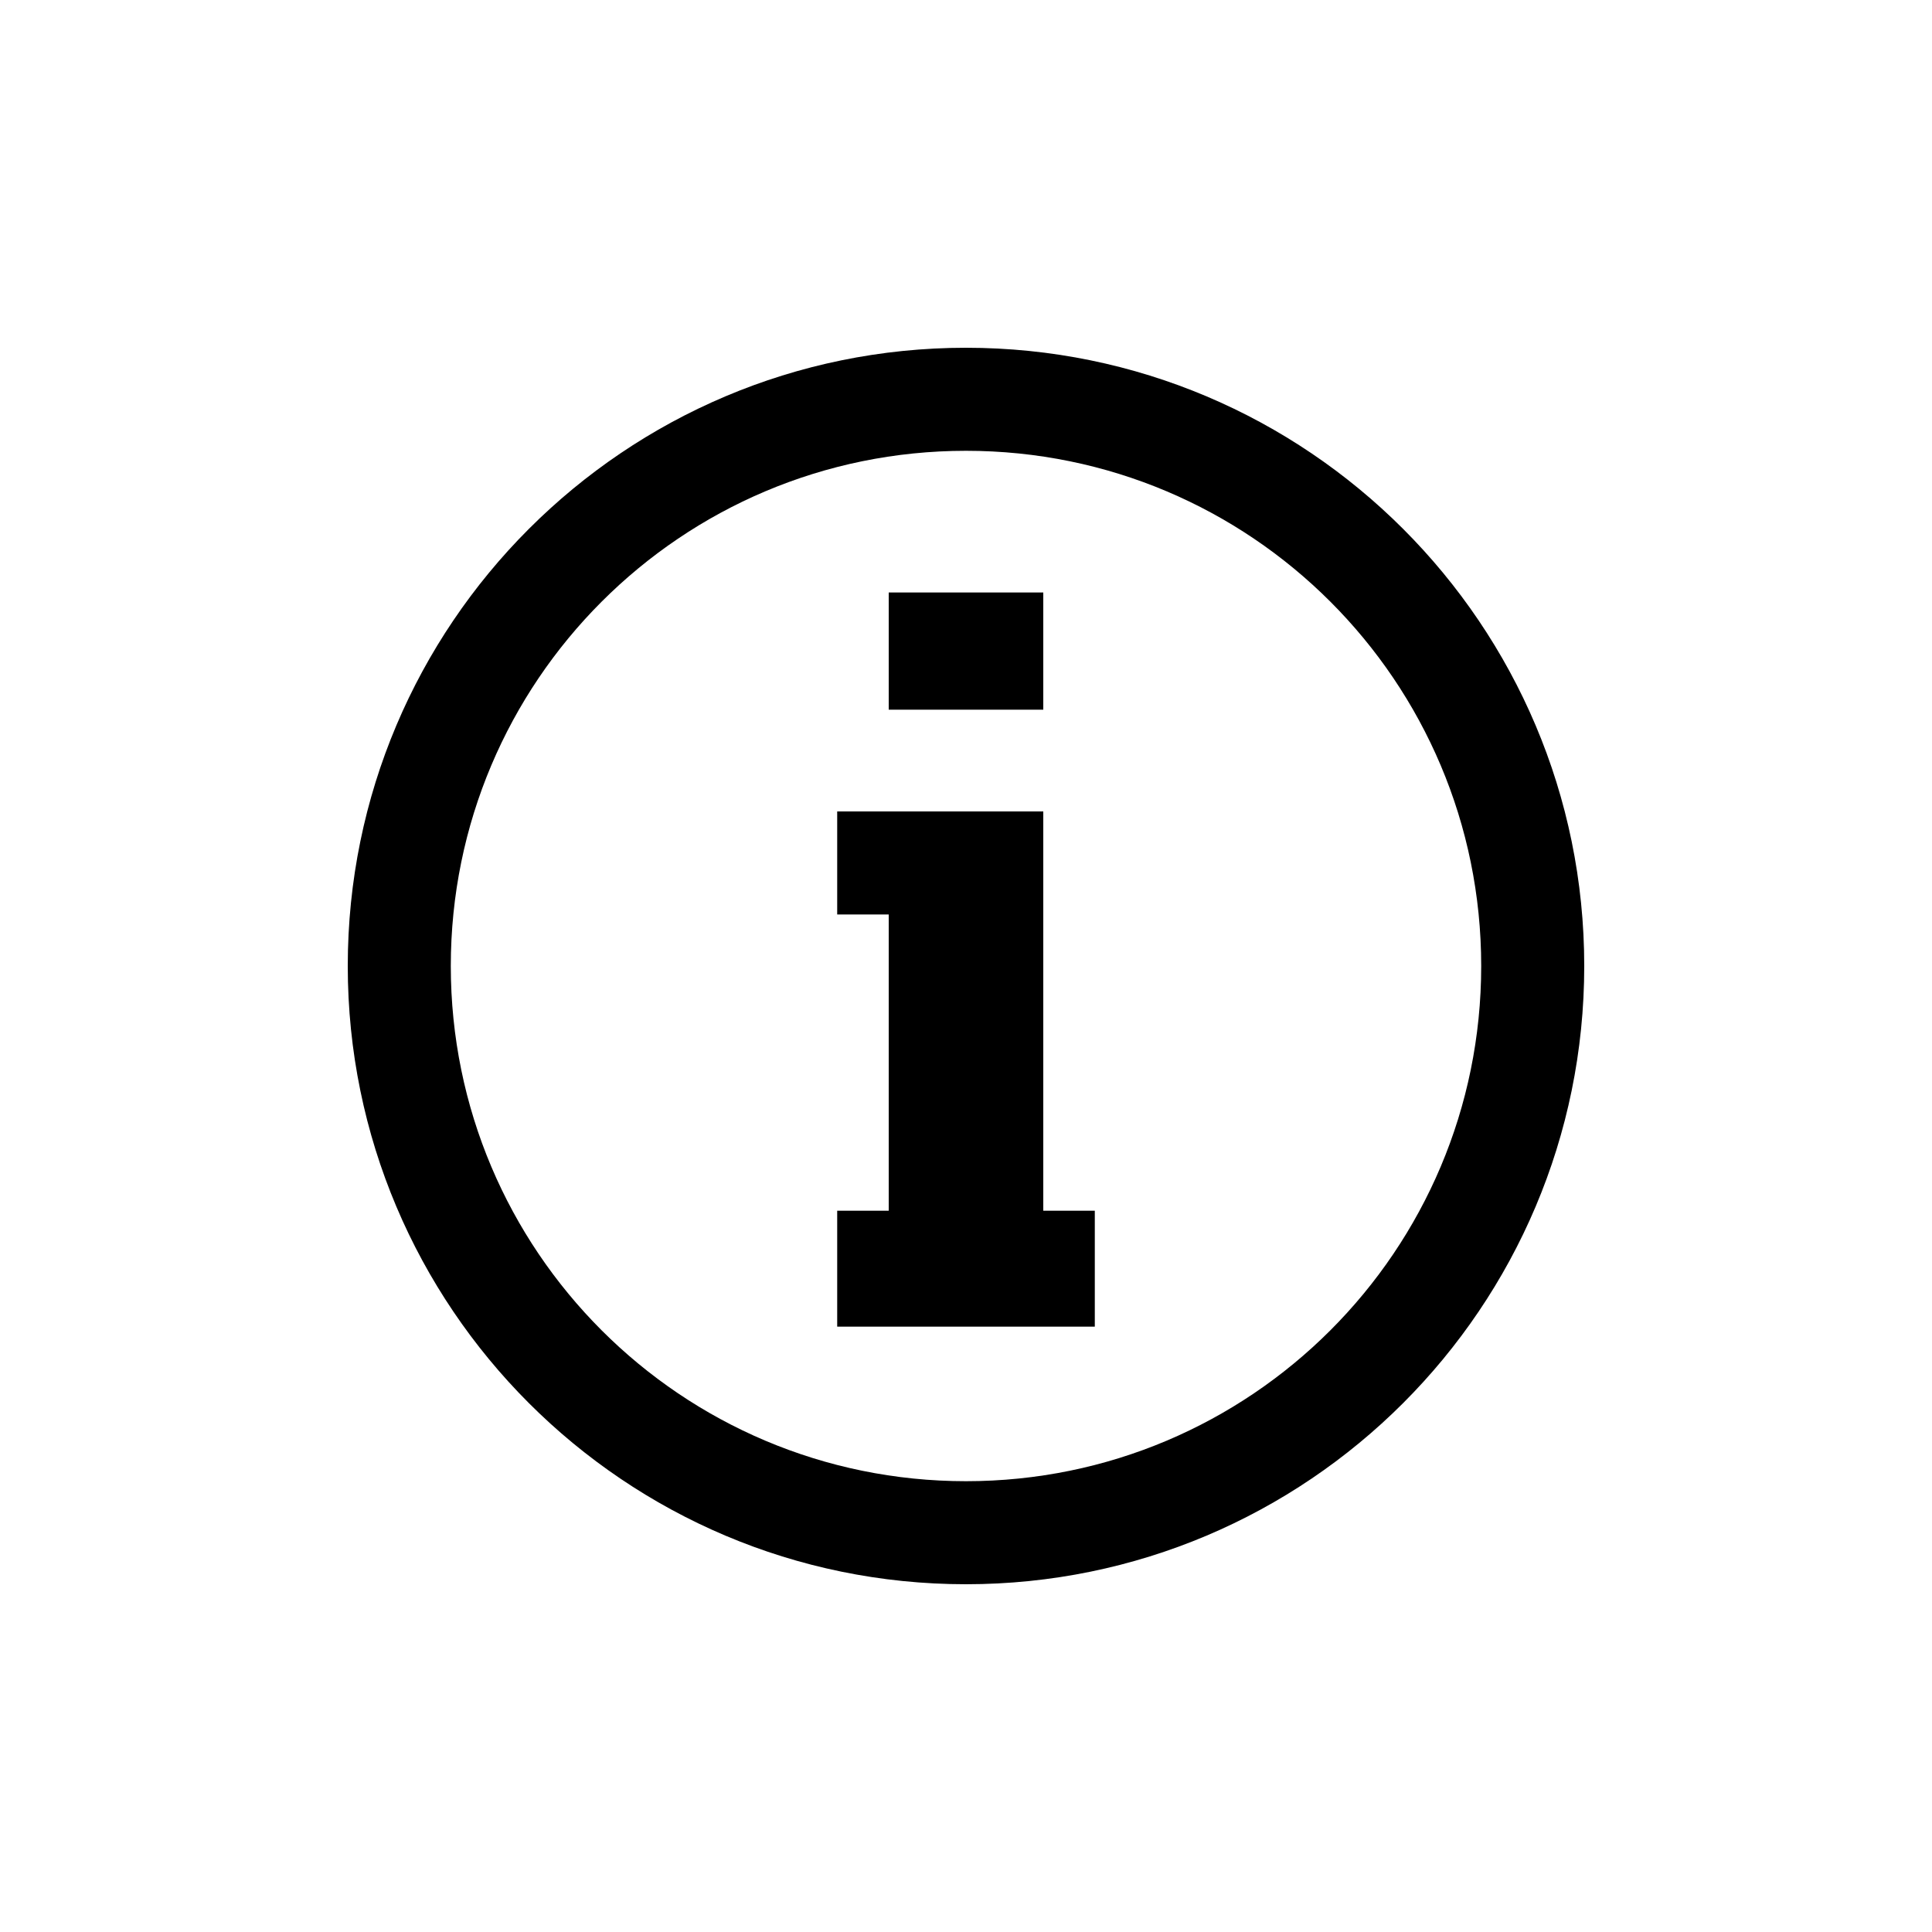
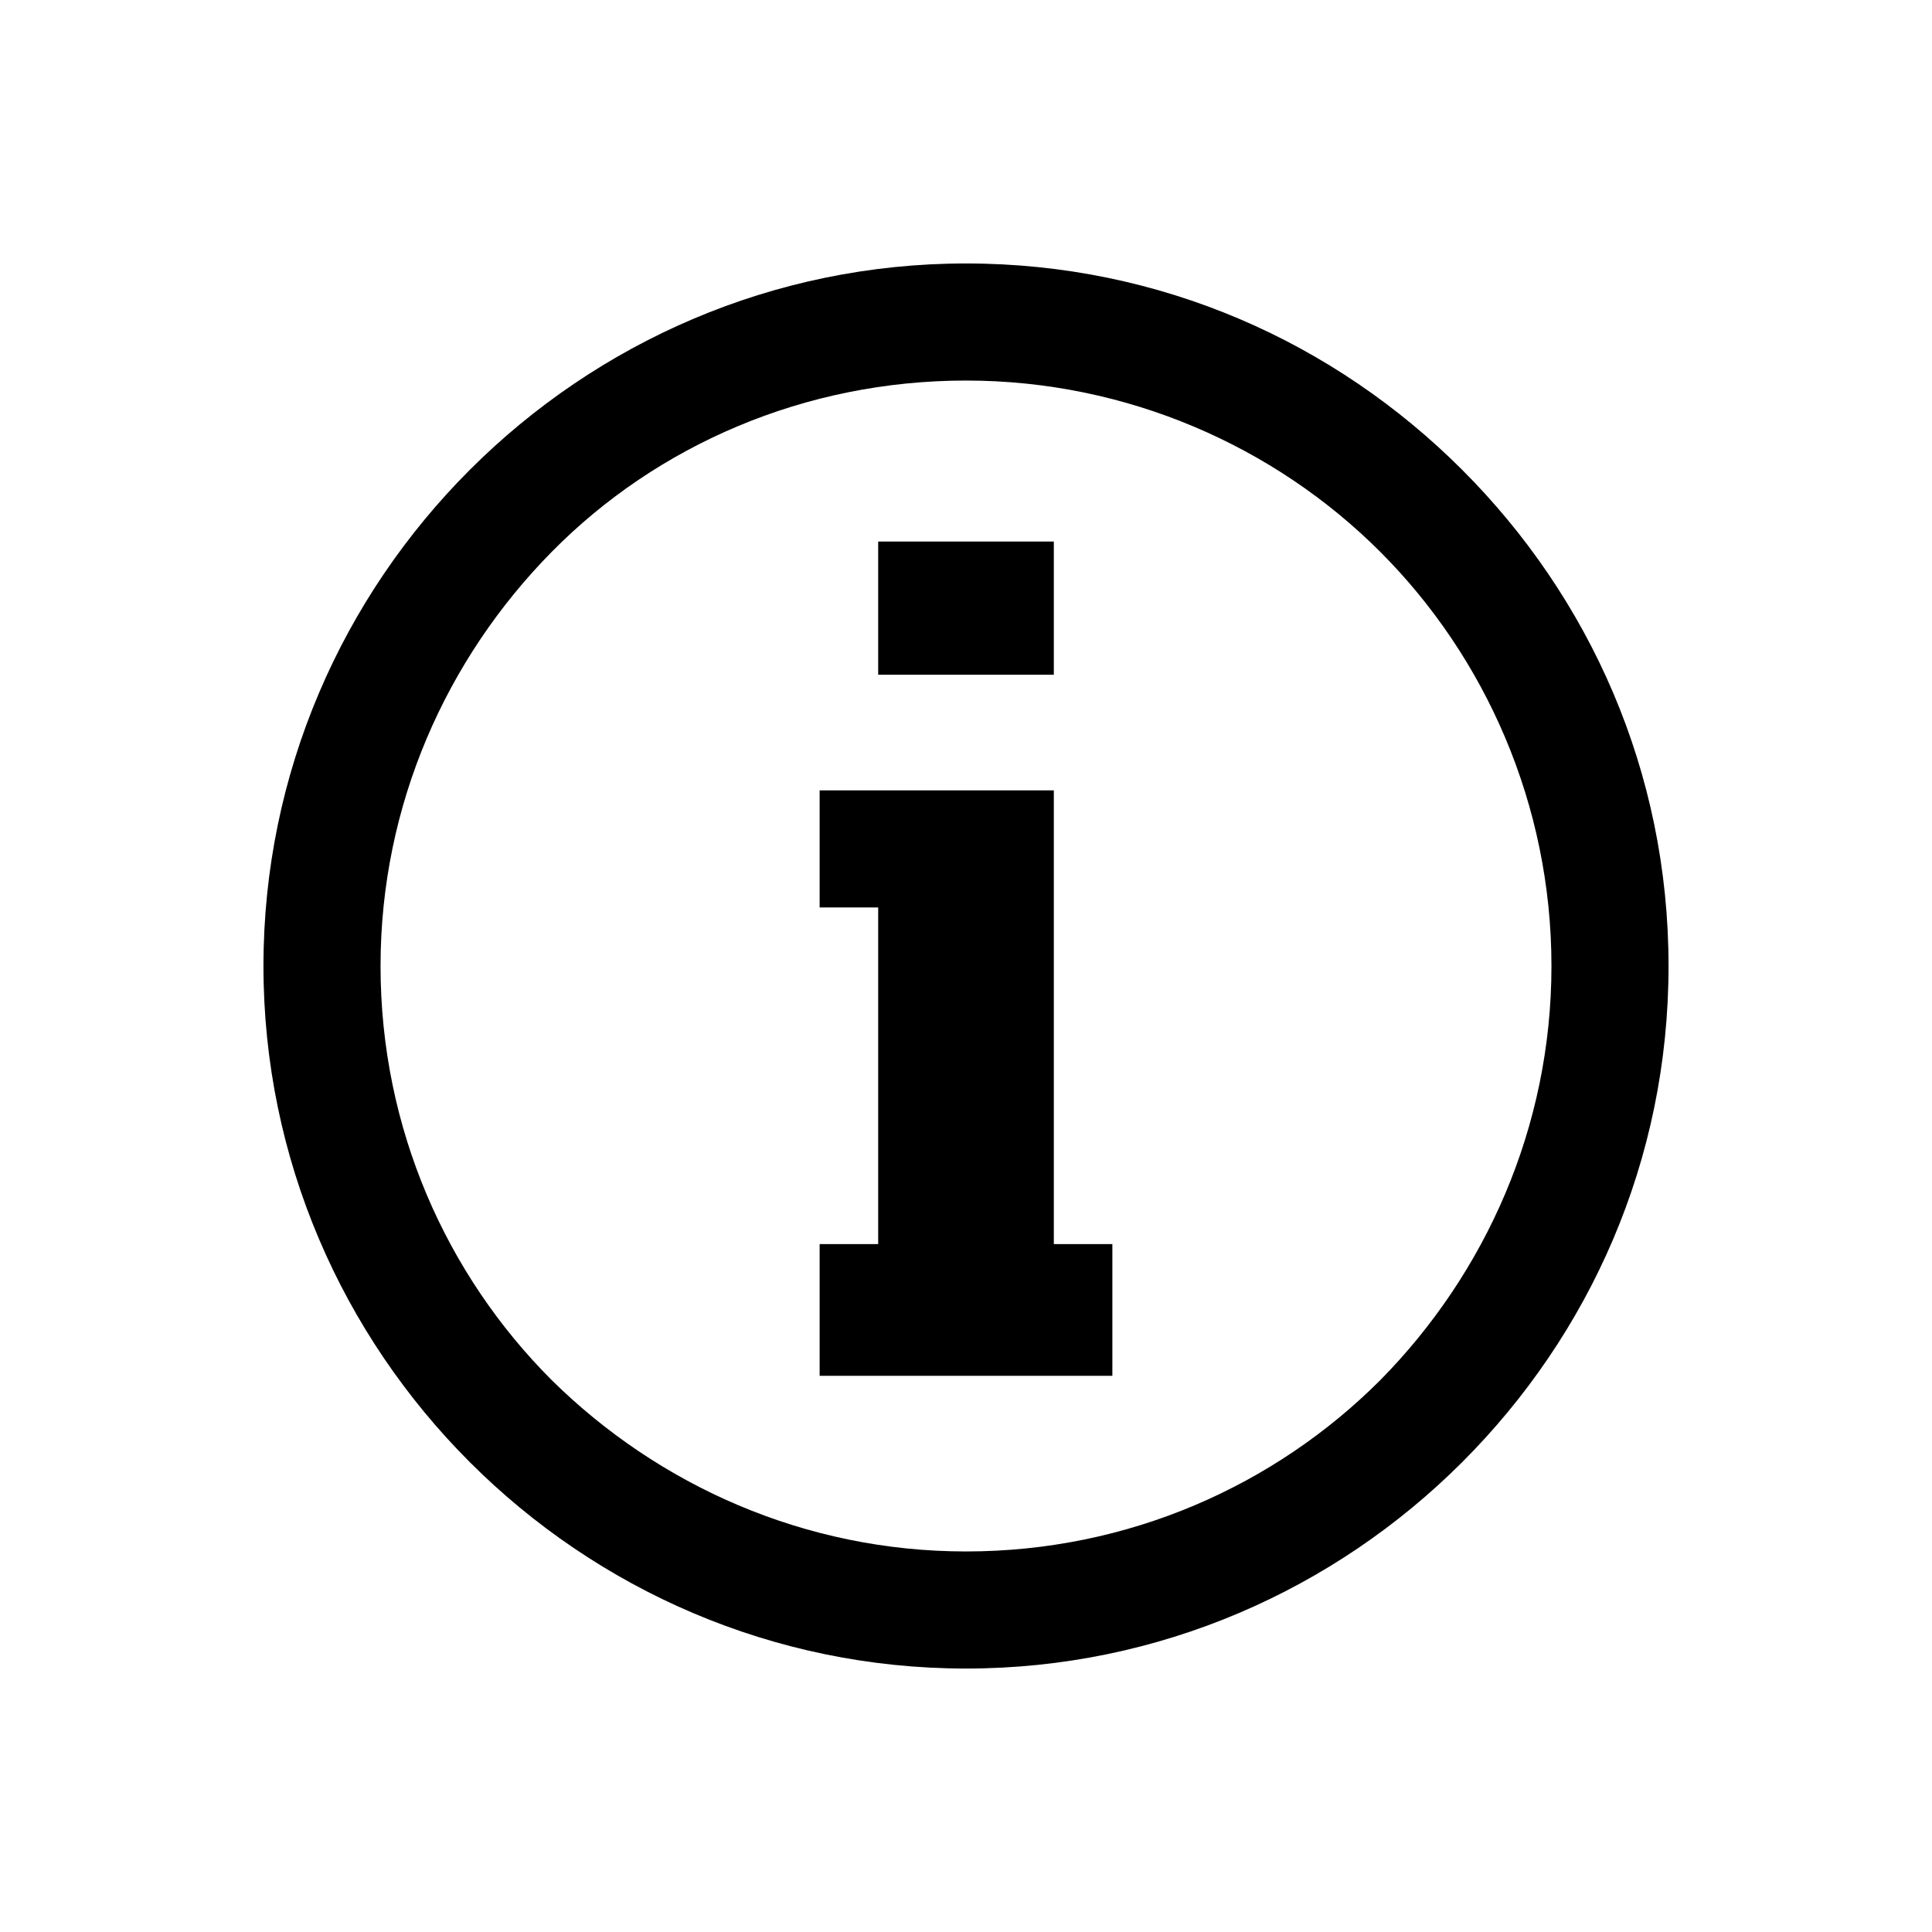
- <svg xmlns="http://www.w3.org/2000/svg" version="1.1" id="ic" x="0px" y="0px" width="150px" height="150px" viewBox="0 0 150 150" enable-background="new 0 0 150 150" xml:space="preserve">
-   <g>
-     <rect x="69" y="46" width="12" height="9.1" />
-     <polygon points="81,63 65,63 65,71 69,71 69,94 65,94 65,103 85,103 85,94 81,94  " />
-     <path d="M75,27c-26.5,0-48,21.5-48,48s21.5,48,48,48s48-21.5,48-48S101.5,27,75,27z M75,115c-22.1,0-40-17.9-40-40   c0-22.1,17.9-40,40-40s40,17.9,40,40C115,97.1,97.1,115,75,115z" />
-   </g>
+ <svg xmlns="http://www.w3.org/2000/svg" version="1.1" id="Layer_2" x="0px" y="0px" width="132px" height="132px" viewBox="0 0 132 132" enable-background="new 0 0 132 132" xml:space="preserve">
+   <polygon points="60,37 66,37 72,37 72,41.6 72,46.1 66,46.1 60,46.1 60,41.6 " />
+   <polygon points="72,54 64,54 56,54 56,58 56,62 58,62 60,62 60,73.5 60,85 58,85 56,85 56,89.5 56,94 66,94 76,94 76,89.5 76,85   74,85 72,85 72,69.5 " />
+   <path d="M66,18c-13.2,0-25.2,5.4-33.9,14.1S18,52.8,18,66s5.4,25.2,14.1,33.9S52.8,114,66,114s25.2-5.4,33.9-14.1S114,79.3,114,66  s-5.4-25.2-14.1-33.9S79.3,18,66,18z M66,106C55,106,45,101.5,37.7,94.3C30.5,87.1,26,77.1,26,66C26,55,30.5,45,37.7,37.7  S55,26,66,26s21.1,4.5,28.3,11.7S106,55,106,66c0,11-4.5,21-11.7,28.3C87.1,101.5,77.1,106,66,106z" />
</svg>
